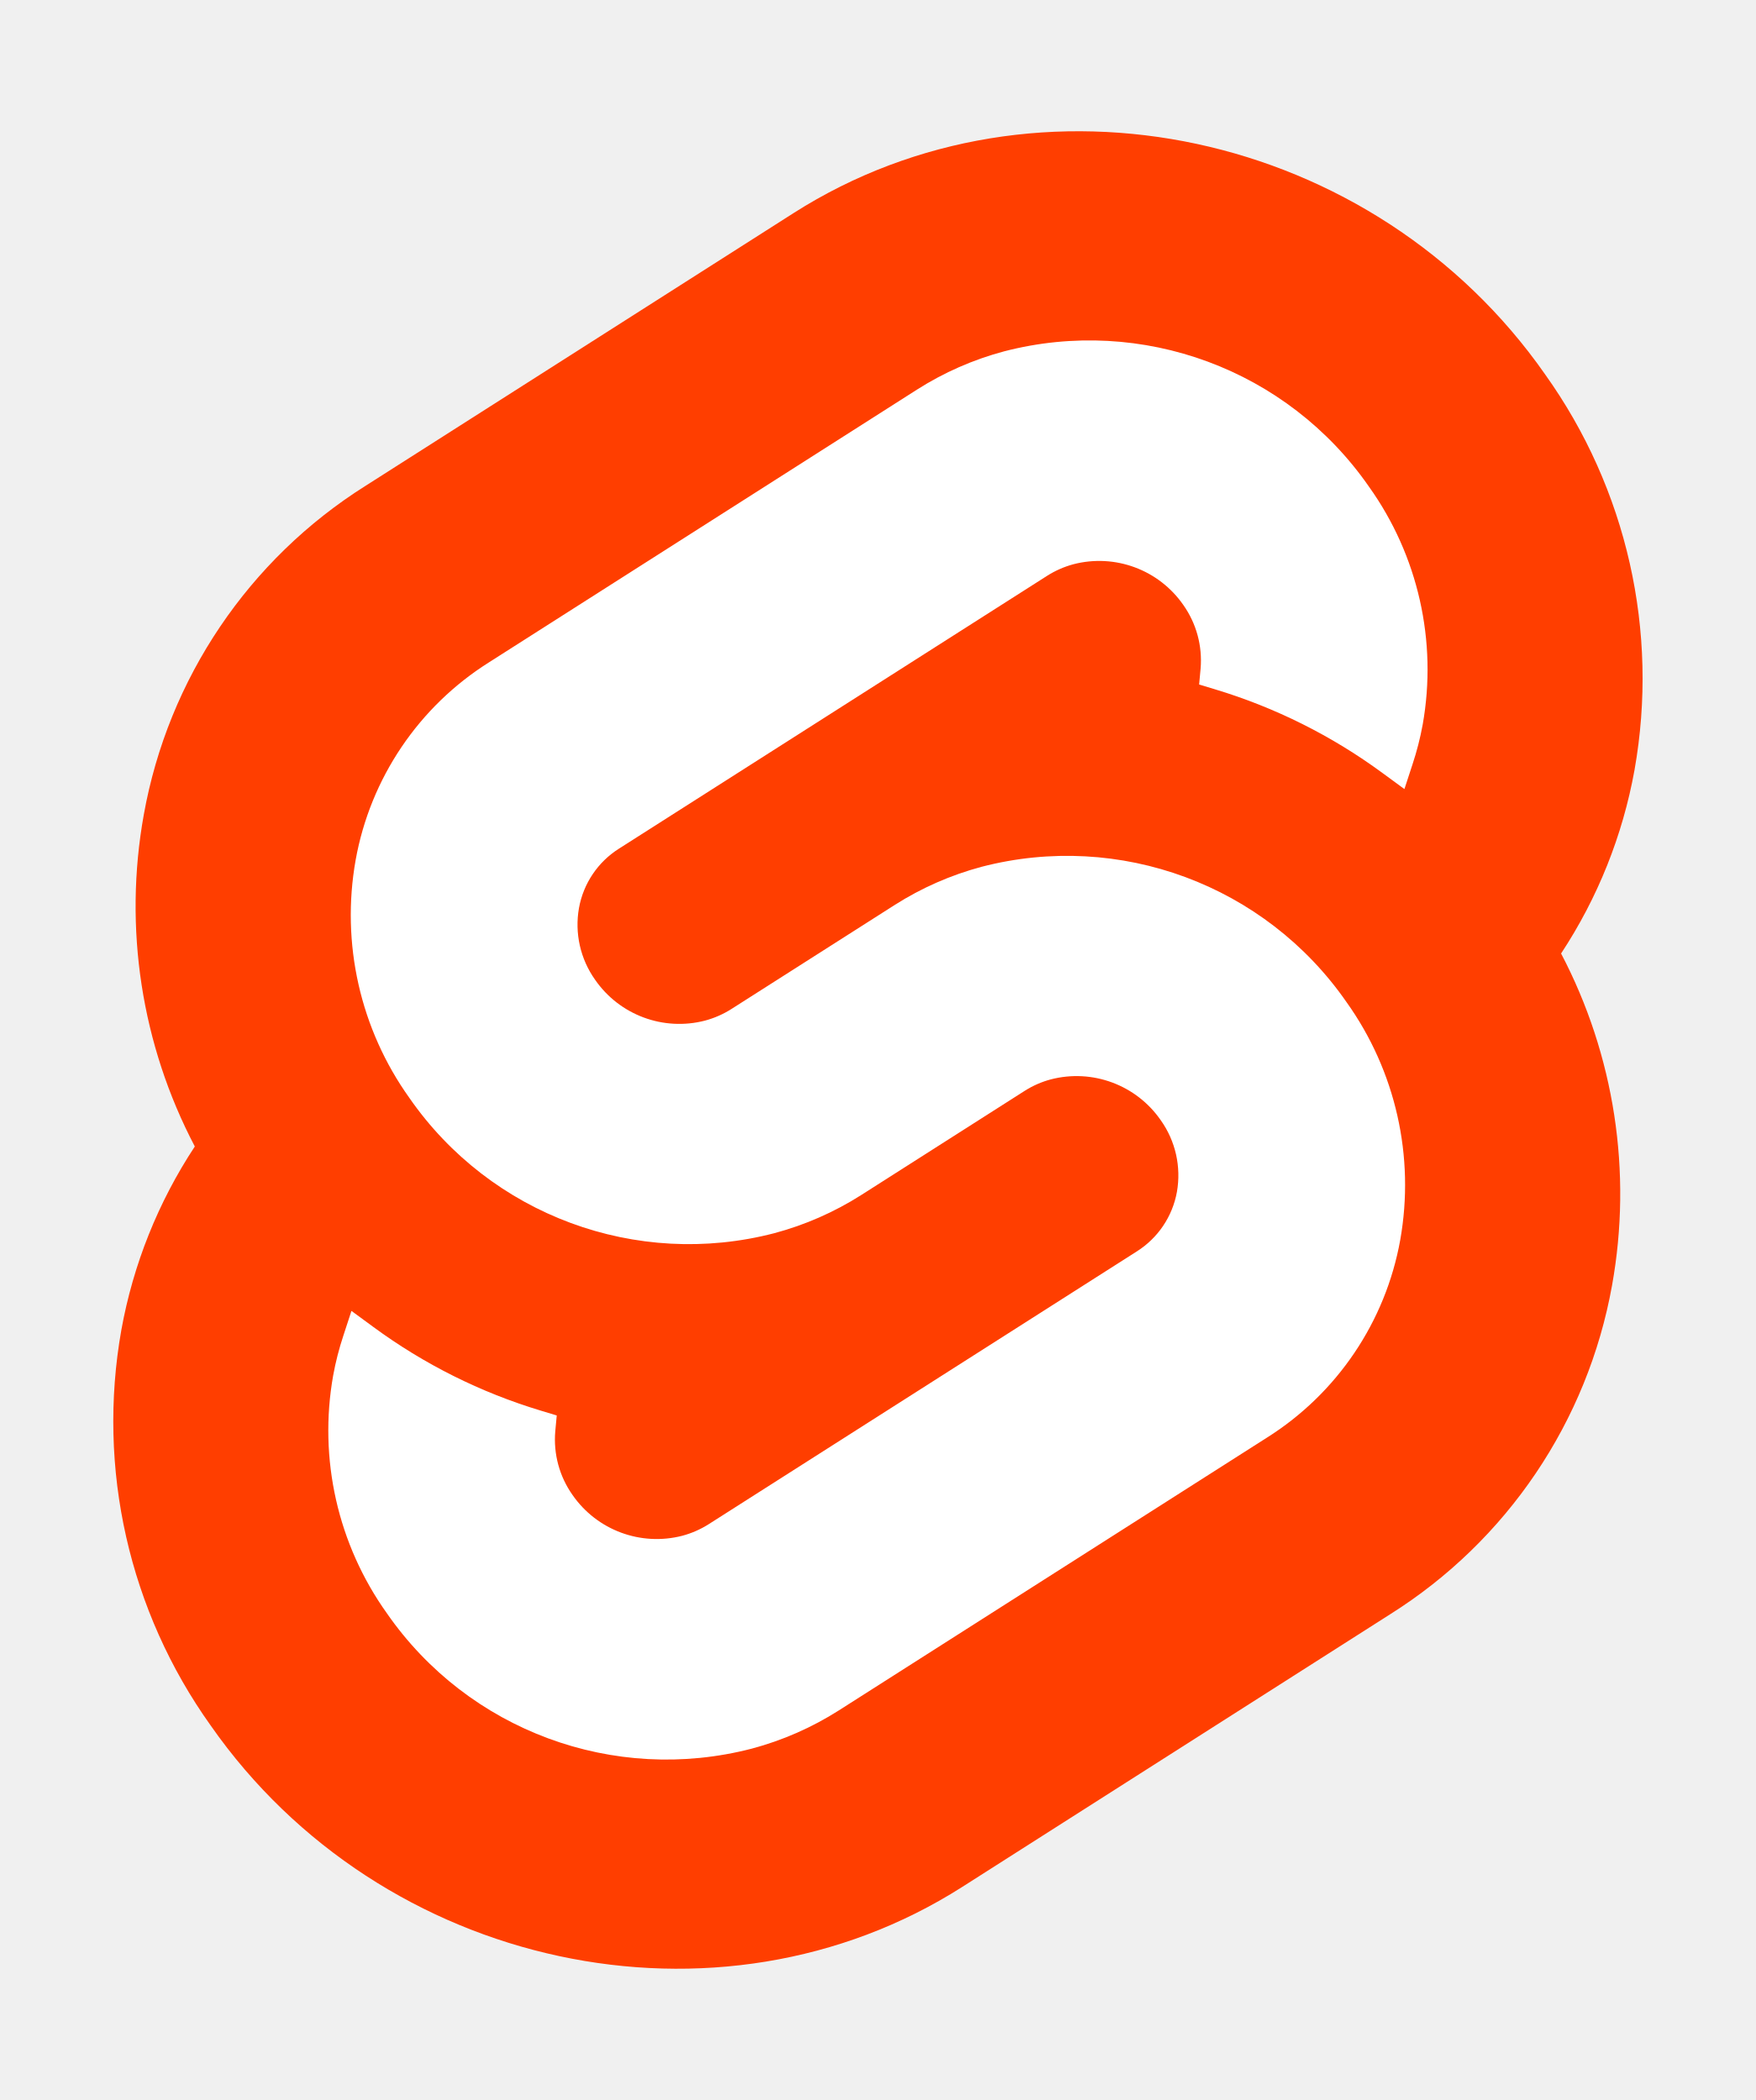
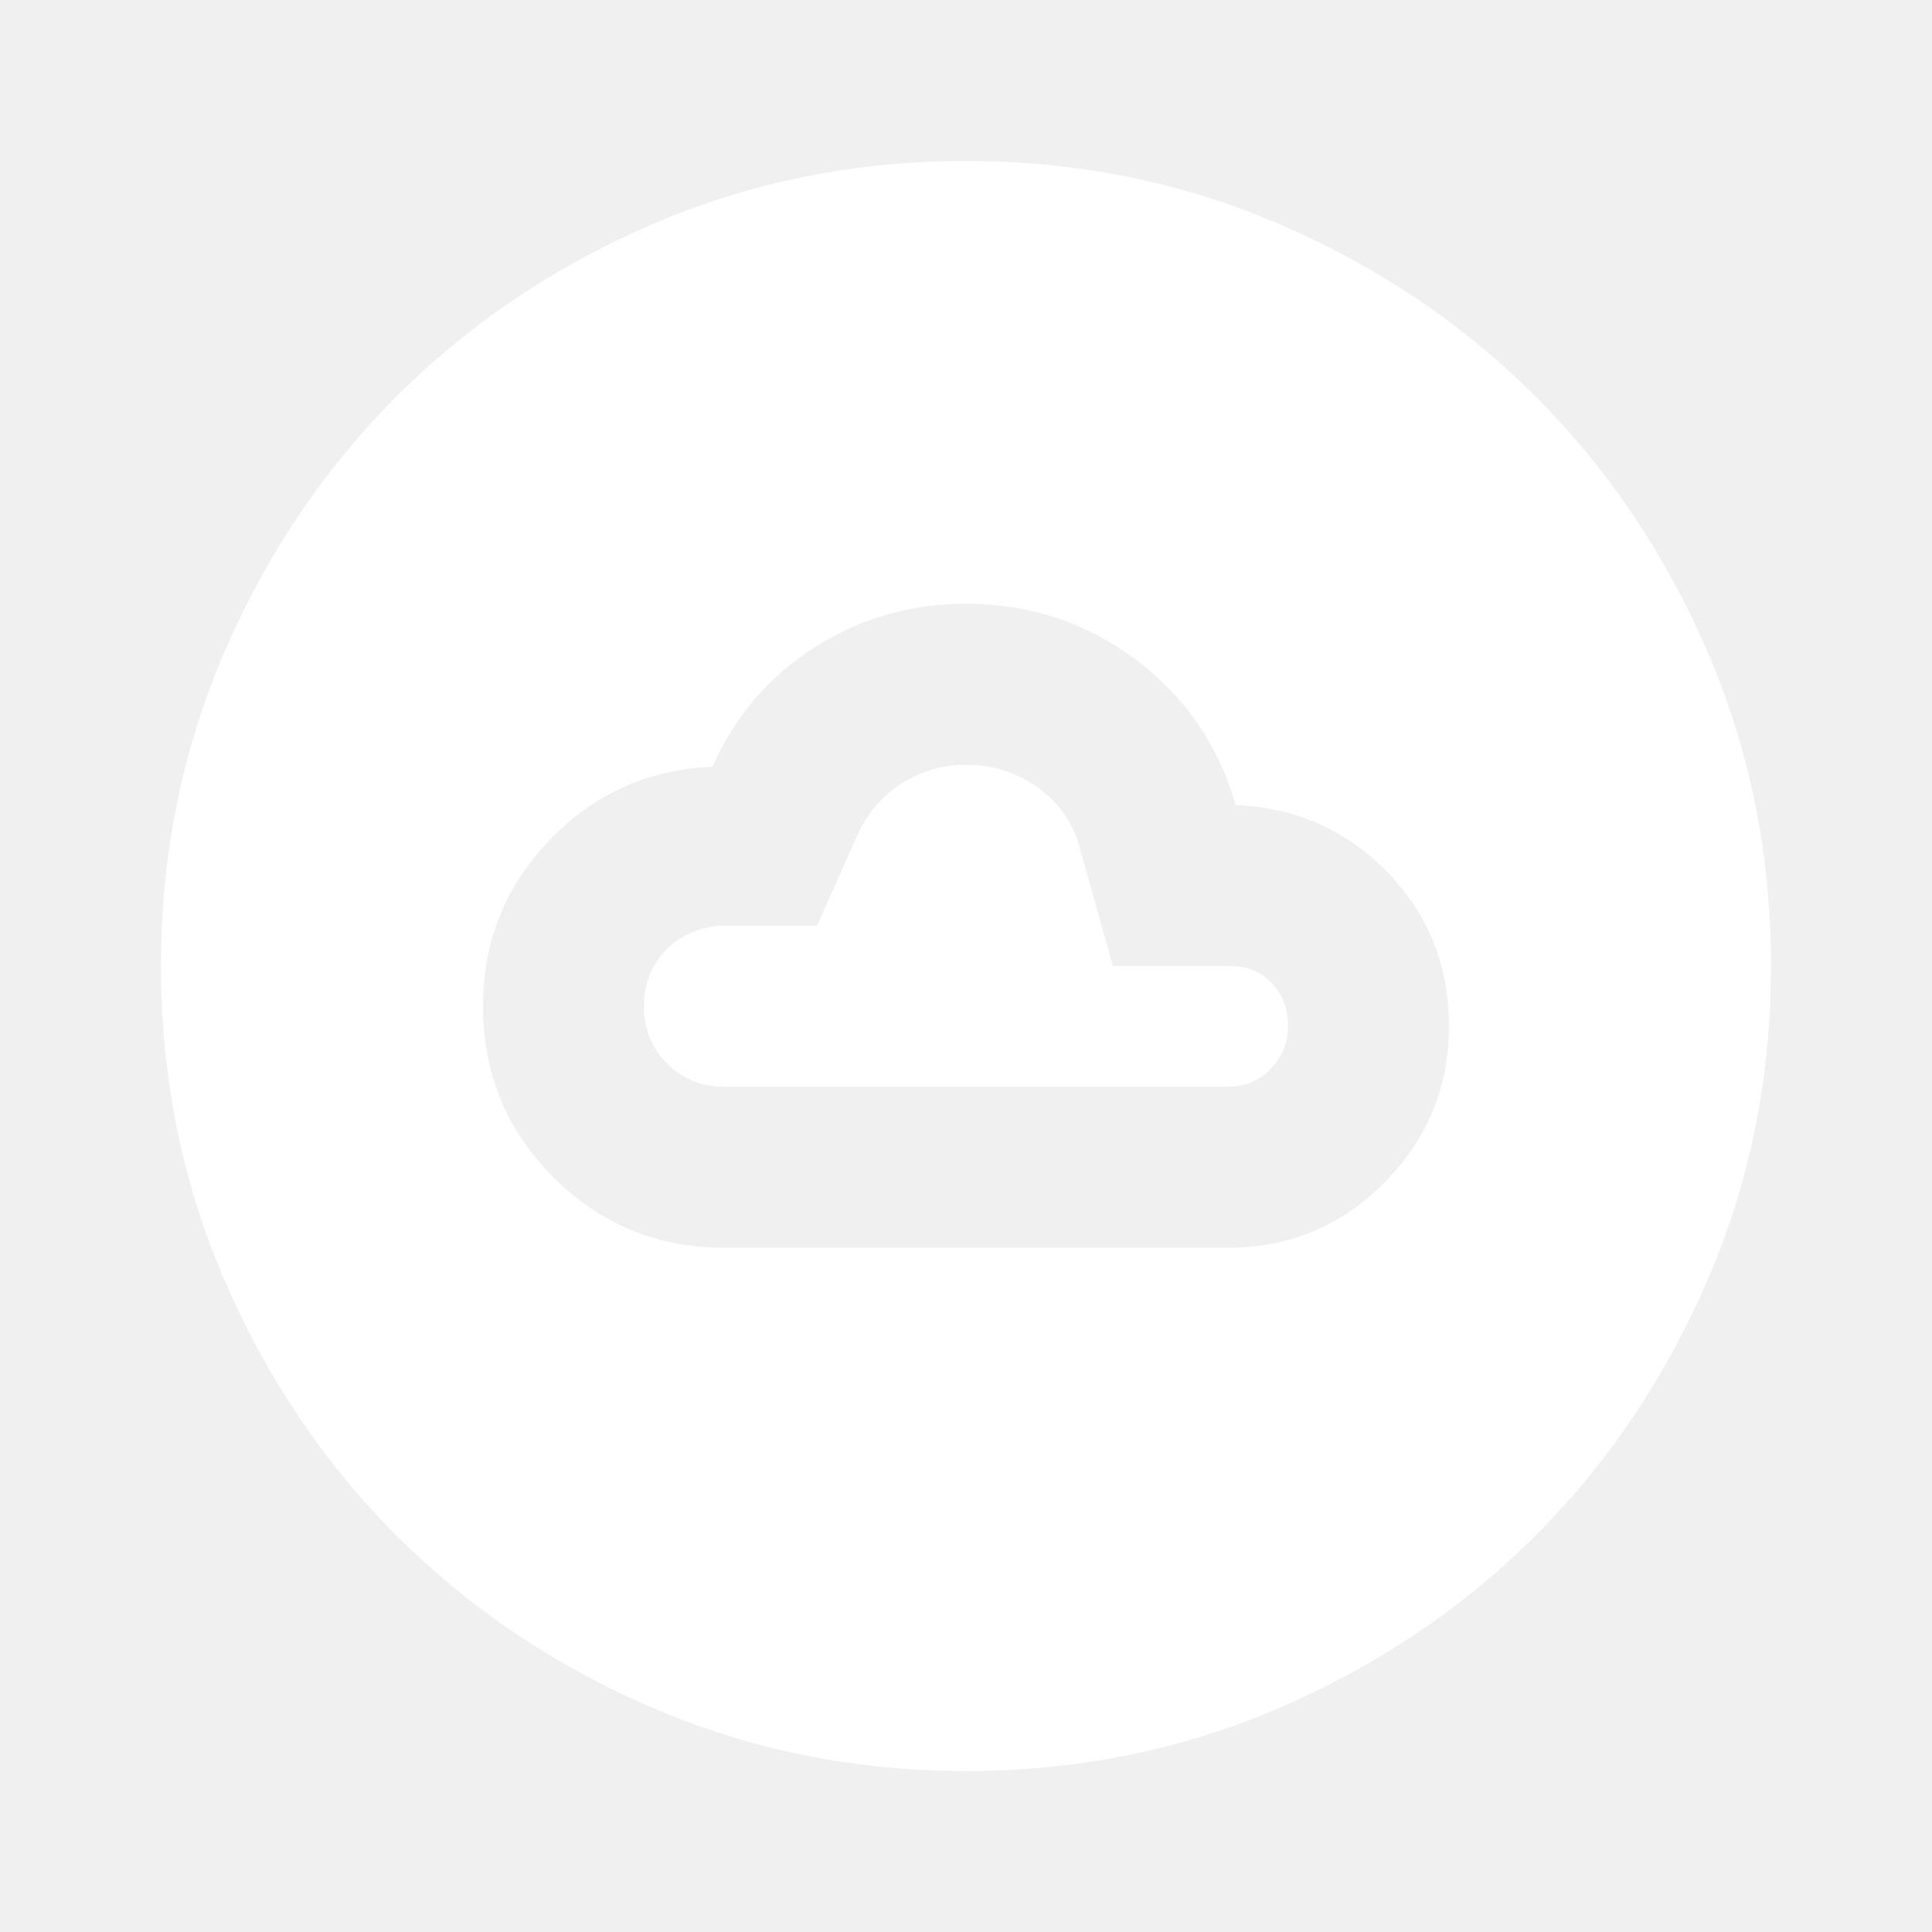
- <svg xmlns="http://www.w3.org/2000/svg" width="107" height="128" viewBox="0 0 107 128">
-   <path d="M94.157 22.819c-10.4-14.885-30.94-19.297-45.792-9.835L22.282 29.608A29.92 29.92 0 0 0 8.764 49.65a31.5 31.5 0 0 0 3.108 20.231 30 30 0 0 0-4.477 11.183 31.9 31.9 0 0 0 5.448 24.116c10.402 14.887 30.942 19.297 45.791 9.835l26.083-16.624A29.92 29.92 0 0 0 98.235 78.35a31.53 31.53 0 0 0-3.105-20.232 30 30 0 0 0 4.474-11.182 31.88 31.88 0 0 0-5.447-24.116" style="fill:#ff3e00" />
-   <path d="M45.817 106.582a20.72 20.72 0 0 1-22.237-8.243 19.17 19.17 0 0 1-3.277-14.503 18 18 0 0 1 .624-2.435l.49-1.498 1.337.981a33.6 33.6 0 0 0 10.203 5.098l.97.294-.09.968a5.85 5.85 0 0 0 1.052 3.878 6.24 6.24 0 0 0 6.695 2.485 5.8 5.8 0 0 0 1.603-.704L69.27 76.28a5.43 5.43 0 0 0 2.45-3.631 5.8 5.8 0 0 0-.987-4.371 6.24 6.24 0 0 0-6.698-2.487 5.7 5.7 0 0 0-1.6.704l-9.953 6.345a19 19 0 0 1-5.296 2.326 20.72 20.72 0 0 1-22.237-8.243 19.17 19.17 0 0 1-3.277-14.502 18 18 0 0 1 8.13-12.052l26.081-16.623a19 19 0 0 1 5.3-2.329A20.72 20.72 0 0 1 83.42 29.66a19.17 19.17 0 0 1 3.277 14.503 18 18 0 0 1-.624 2.435l-.49 1.498-1.337-.98a33.6 33.6 0 0 0-10.203-5.1l-.97-.294.09-.968a5.86 5.86 0 0 0-1.052-3.878 6.24 6.24 0 0 0-6.696-2.485 5.8 5.8 0 0 0-1.602.704L37.73 51.72a5.42 5.42 0 0 0-2.449 3.63 5.8 5.8 0 0 0 .986 4.372 6.24 6.24 0 0 0 6.698 2.486 5.8 5.8 0 0 0 1.602-.704l9.952-6.342a19 19 0 0 1 5.295-2.328 20.72 20.72 0 0 1 22.237 8.242 19.17 19.17 0 0 1 3.277 14.503 18 18 0 0 1-8.13 12.053l-26.081 16.622a19 19 0 0 1-5.3 2.328" style="fill:#fff" />
+ <svg xmlns="http://www.w3.org/2000/svg" height="24px" viewBox="0 -960 960 960" width="24px" fill="#FFFFFF">
+   <path d="M360-340h250q46 0 78-32.5t32-77.5q0-45-30.5-76.5T614-560q-13-45-50-72.5T480-660q-41 0-75 21.5T354-579q-48 2-81 36.5T240-460q0 50 35 85t85 35Zm0-80q-17 0-28.5-11.5T320-460q0-17 11-28t27-12h48l20-45q8-17 22.5-26t31.5-9q20 0 36 11.5t21 31.5l16 57h58q13 0 21 8.5t8 21.5q0 12-8.5 21t-21.5 9H360ZM480-80q-83 0-156-31.5T197-197q-54-54-85.5-127T80-480q0-83 31.5-156T197-763q54-54 127-85.5T480-880q83 0 156 31.5T763-763q54 54 85.5 127T880-480q0 83-31.5 156T763-197q-54 54-127 85.5T480-80Z" />
</svg>
